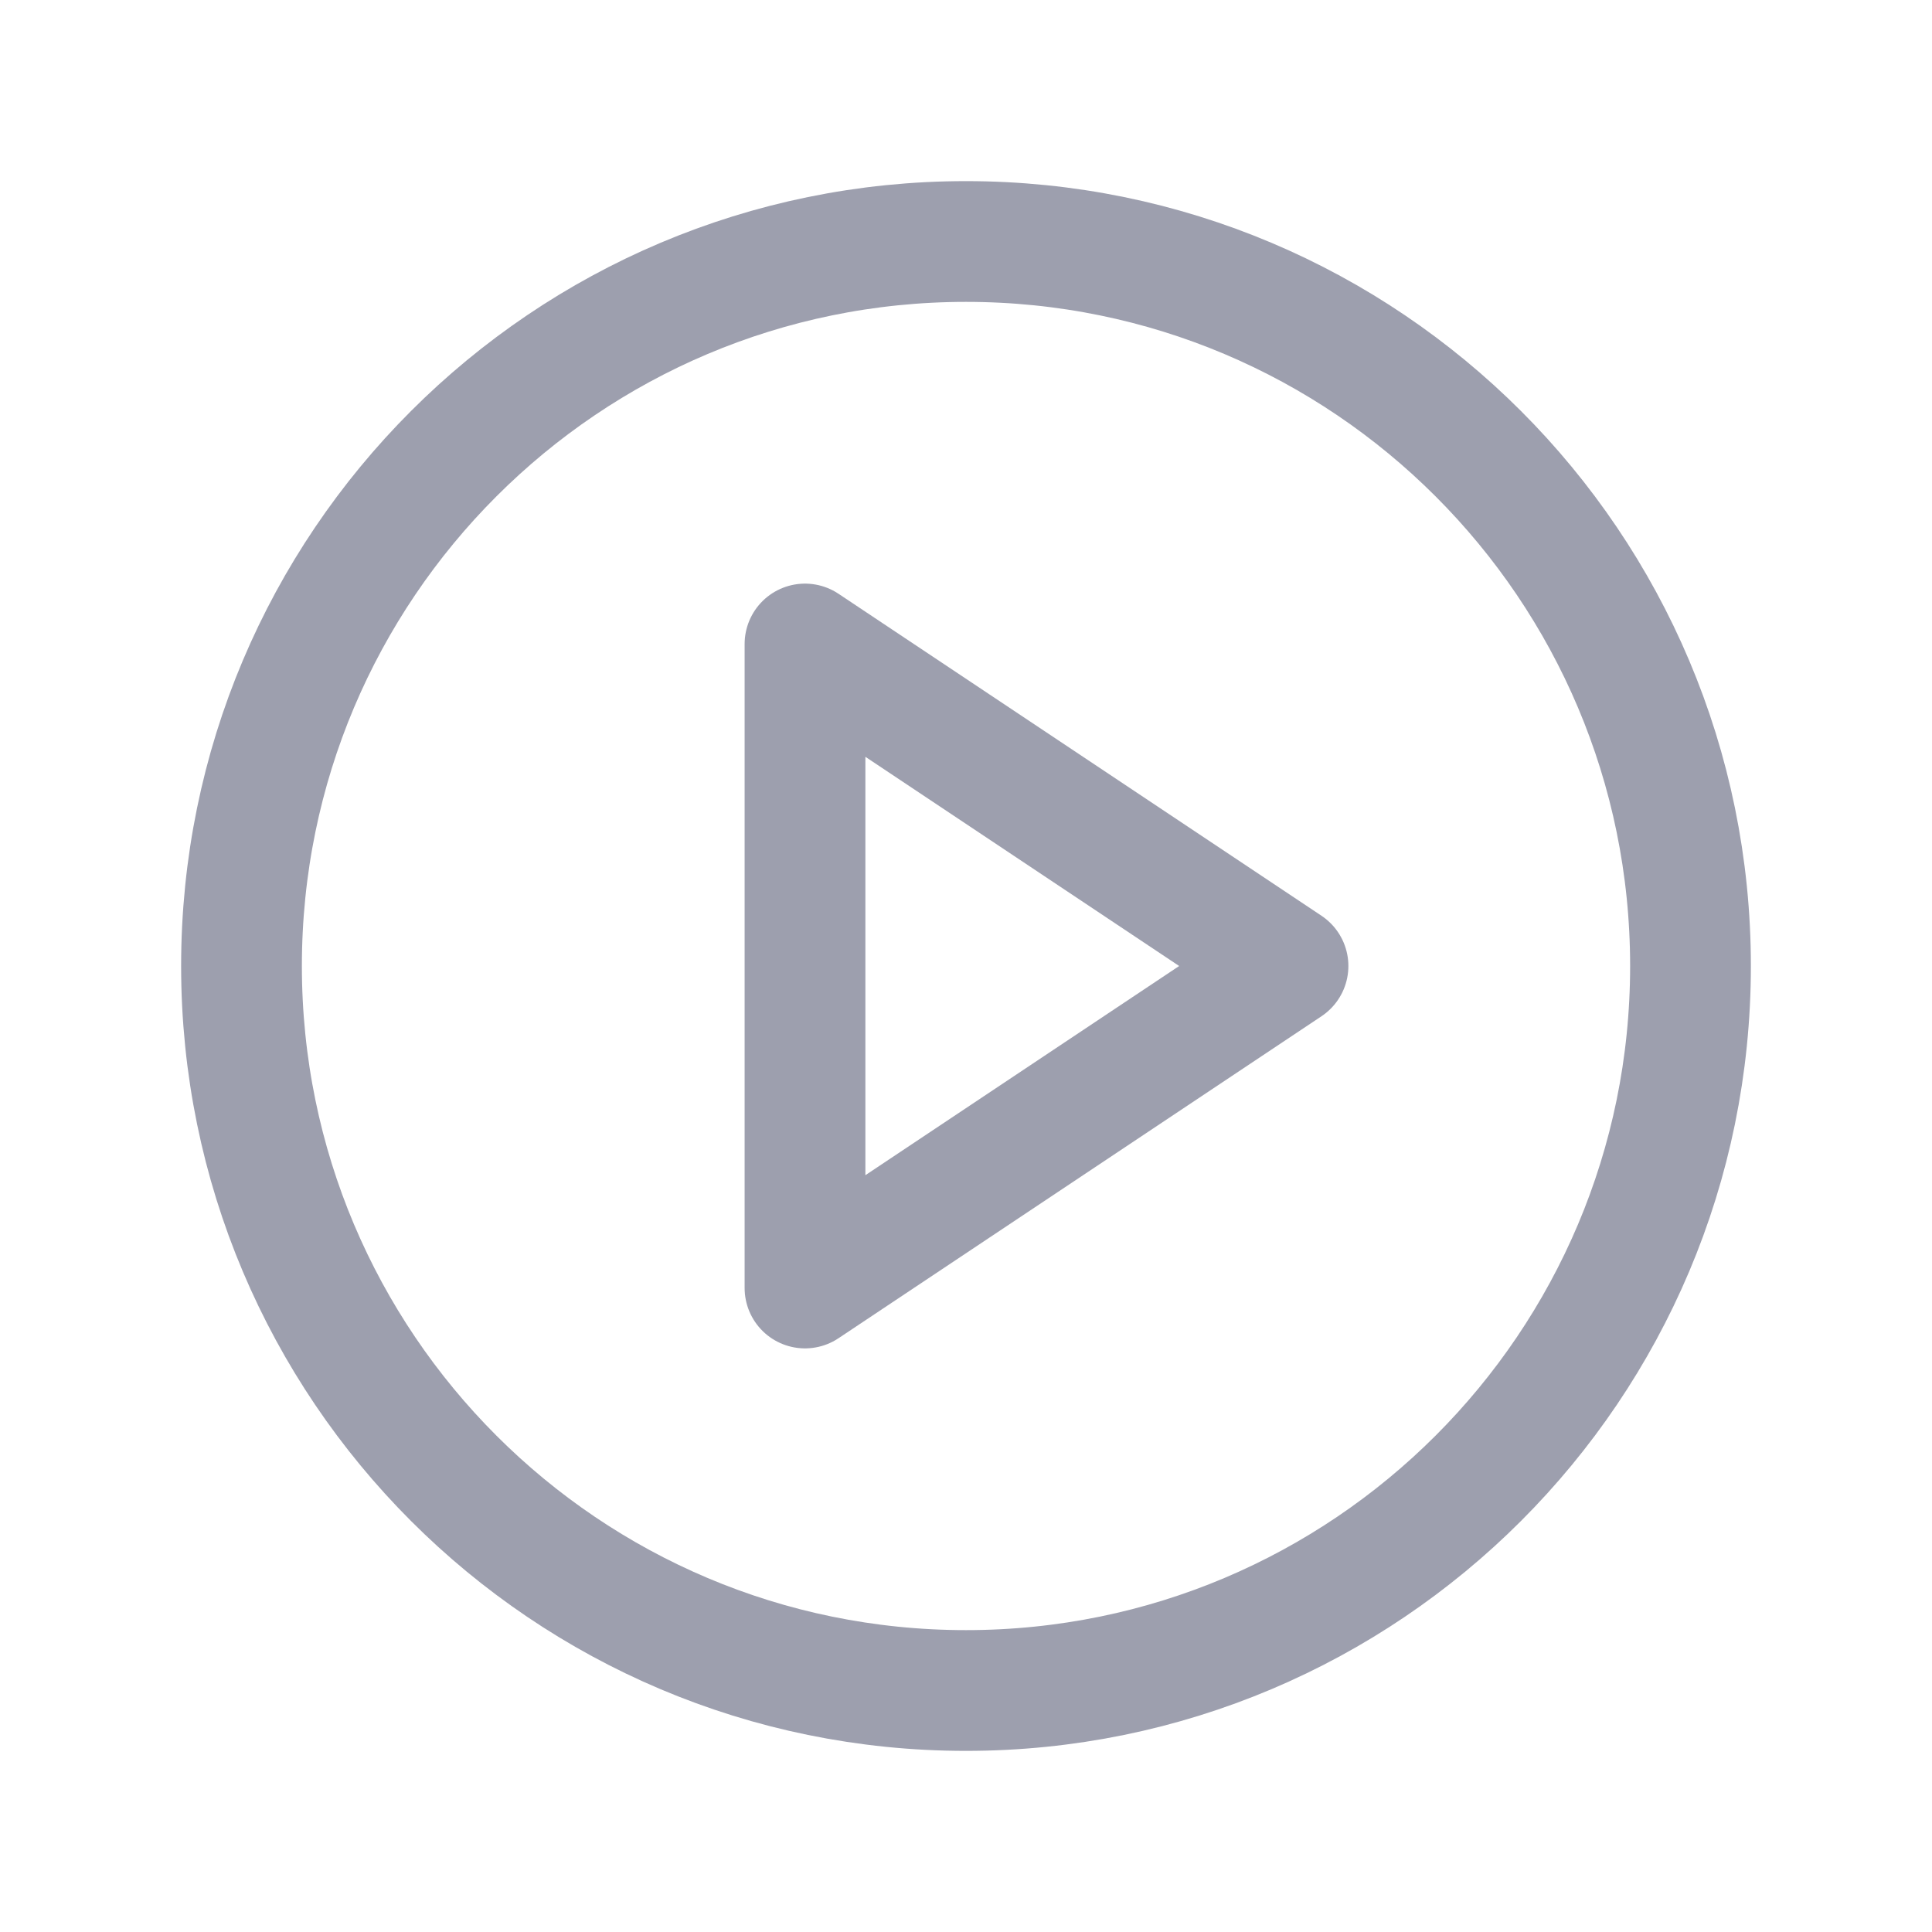
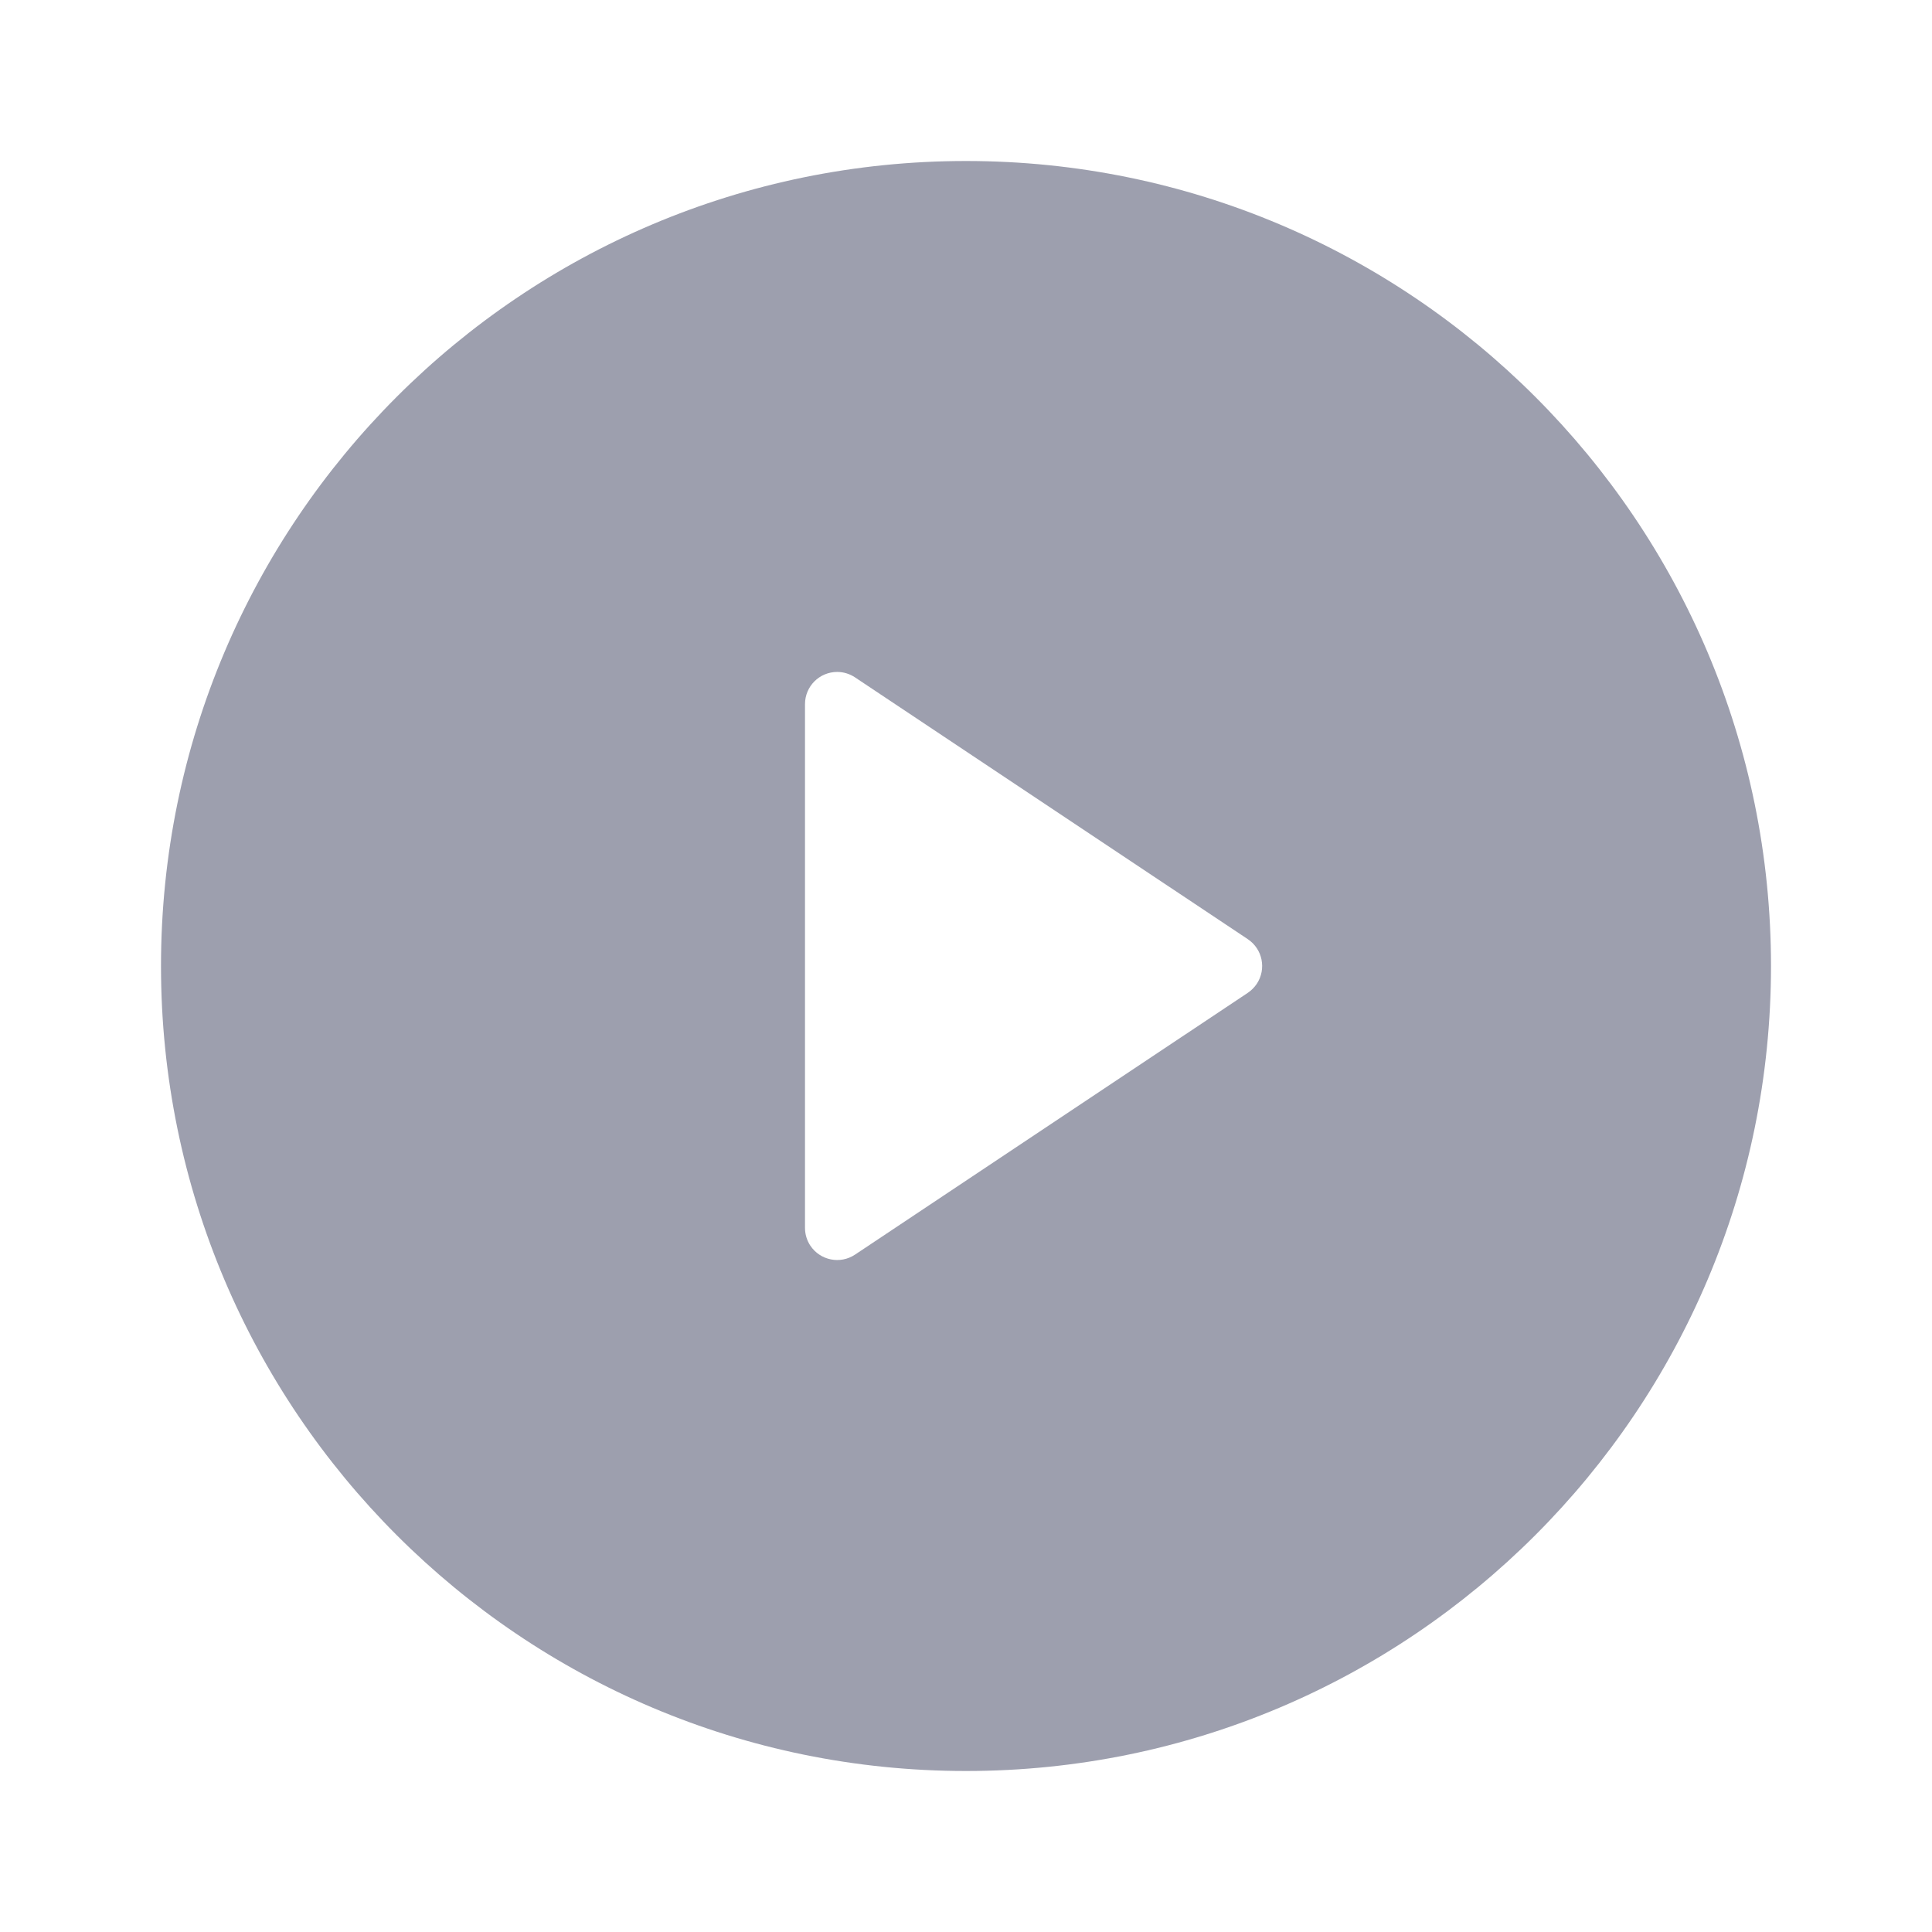
- <svg xmlns="http://www.w3.org/2000/svg" width="24" height="24" viewBox="0 0 24 24" fill="none" stroke="#9D9FAE" stroke-width="1.5" stroke-linecap="round" stroke-linejoin="round">
-   <circle cx="12" cy="12" r="9" />
-   <path d="m10 8 6 4-6 4V8Z" />
+ <svg xmlns="http://www.w3.org/2000/svg" width="24" height="24" viewBox="0 0 24 24" fill="#9D9FAE">
+   <path d="M12 22C6.477 22 2 17.523 2 12C2 6.477 6.477 2 12 2C17.523 2 22 6.477 22 12C22 17.523 17.523 22 12 22ZM10.622 8.415C10.556 8.371 10.479 8.347 10.4 8.347C10.179 8.347 10 8.526 10 8.747V15.253C10 15.332 10.023 15.409 10.067 15.475C10.19 15.658 10.438 15.708 10.622 15.585L15.501 12.333C15.545 12.303 15.582 12.266 15.612 12.222C15.734 12.038 15.685 11.79 15.501 11.667L10.622 8.415Z" />
</svg>
